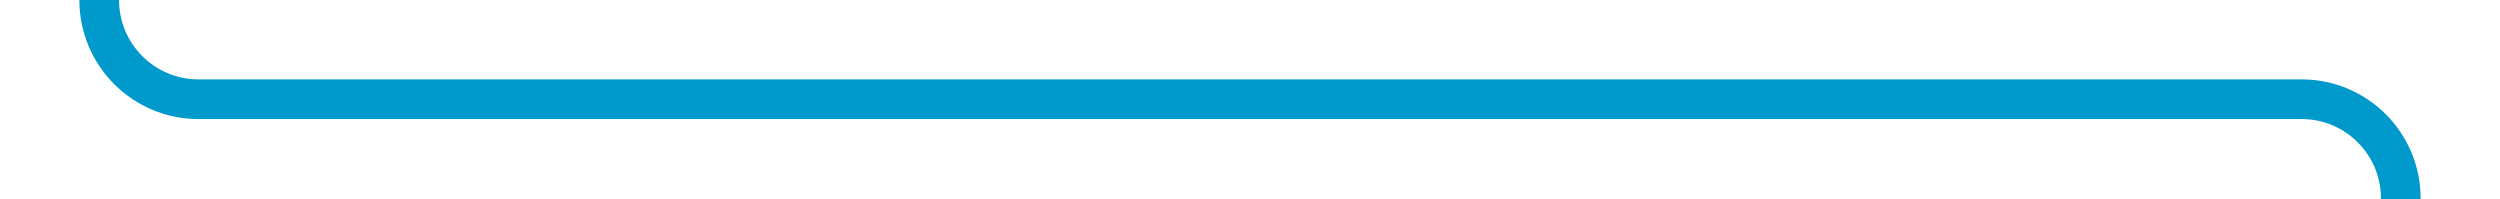
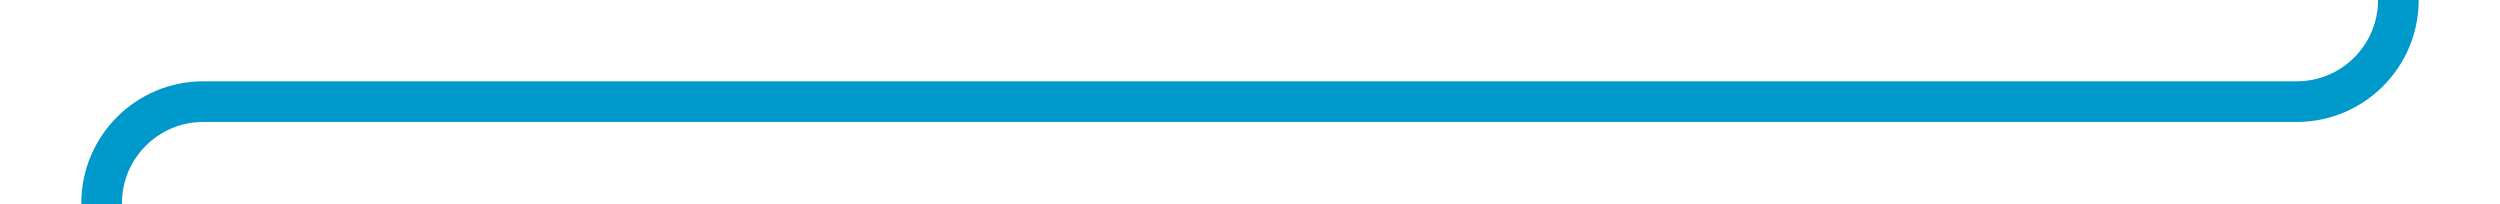
- <svg xmlns="http://www.w3.org/2000/svg" version="1.1" width="126px" height="10px" preserveAspectRatio="xMinYMid meet" viewBox="507 776  126 8">
-   <path d="M 512 754  L 512 775  A 5 5 0 0 0 517 780 L 623 780  A 5 5 0 0 1 628 785 L 628 822  " stroke-width="2" stroke="#0099cc" fill="none" />
+ <svg xmlns="http://www.w3.org/2000/svg" version="1.1" width="123px" height="10px" preserveAspectRatio="xMinYMid meet" viewBox="623 386  123 8">
+   <path d="M 741 363  L 741 385  A 5 5 0 0 1 736 390 L 633 390  A 5 5 0 0 0 628 395 L 628 429  " stroke-width="2" stroke="#0099cc" fill="none" />
</svg>
